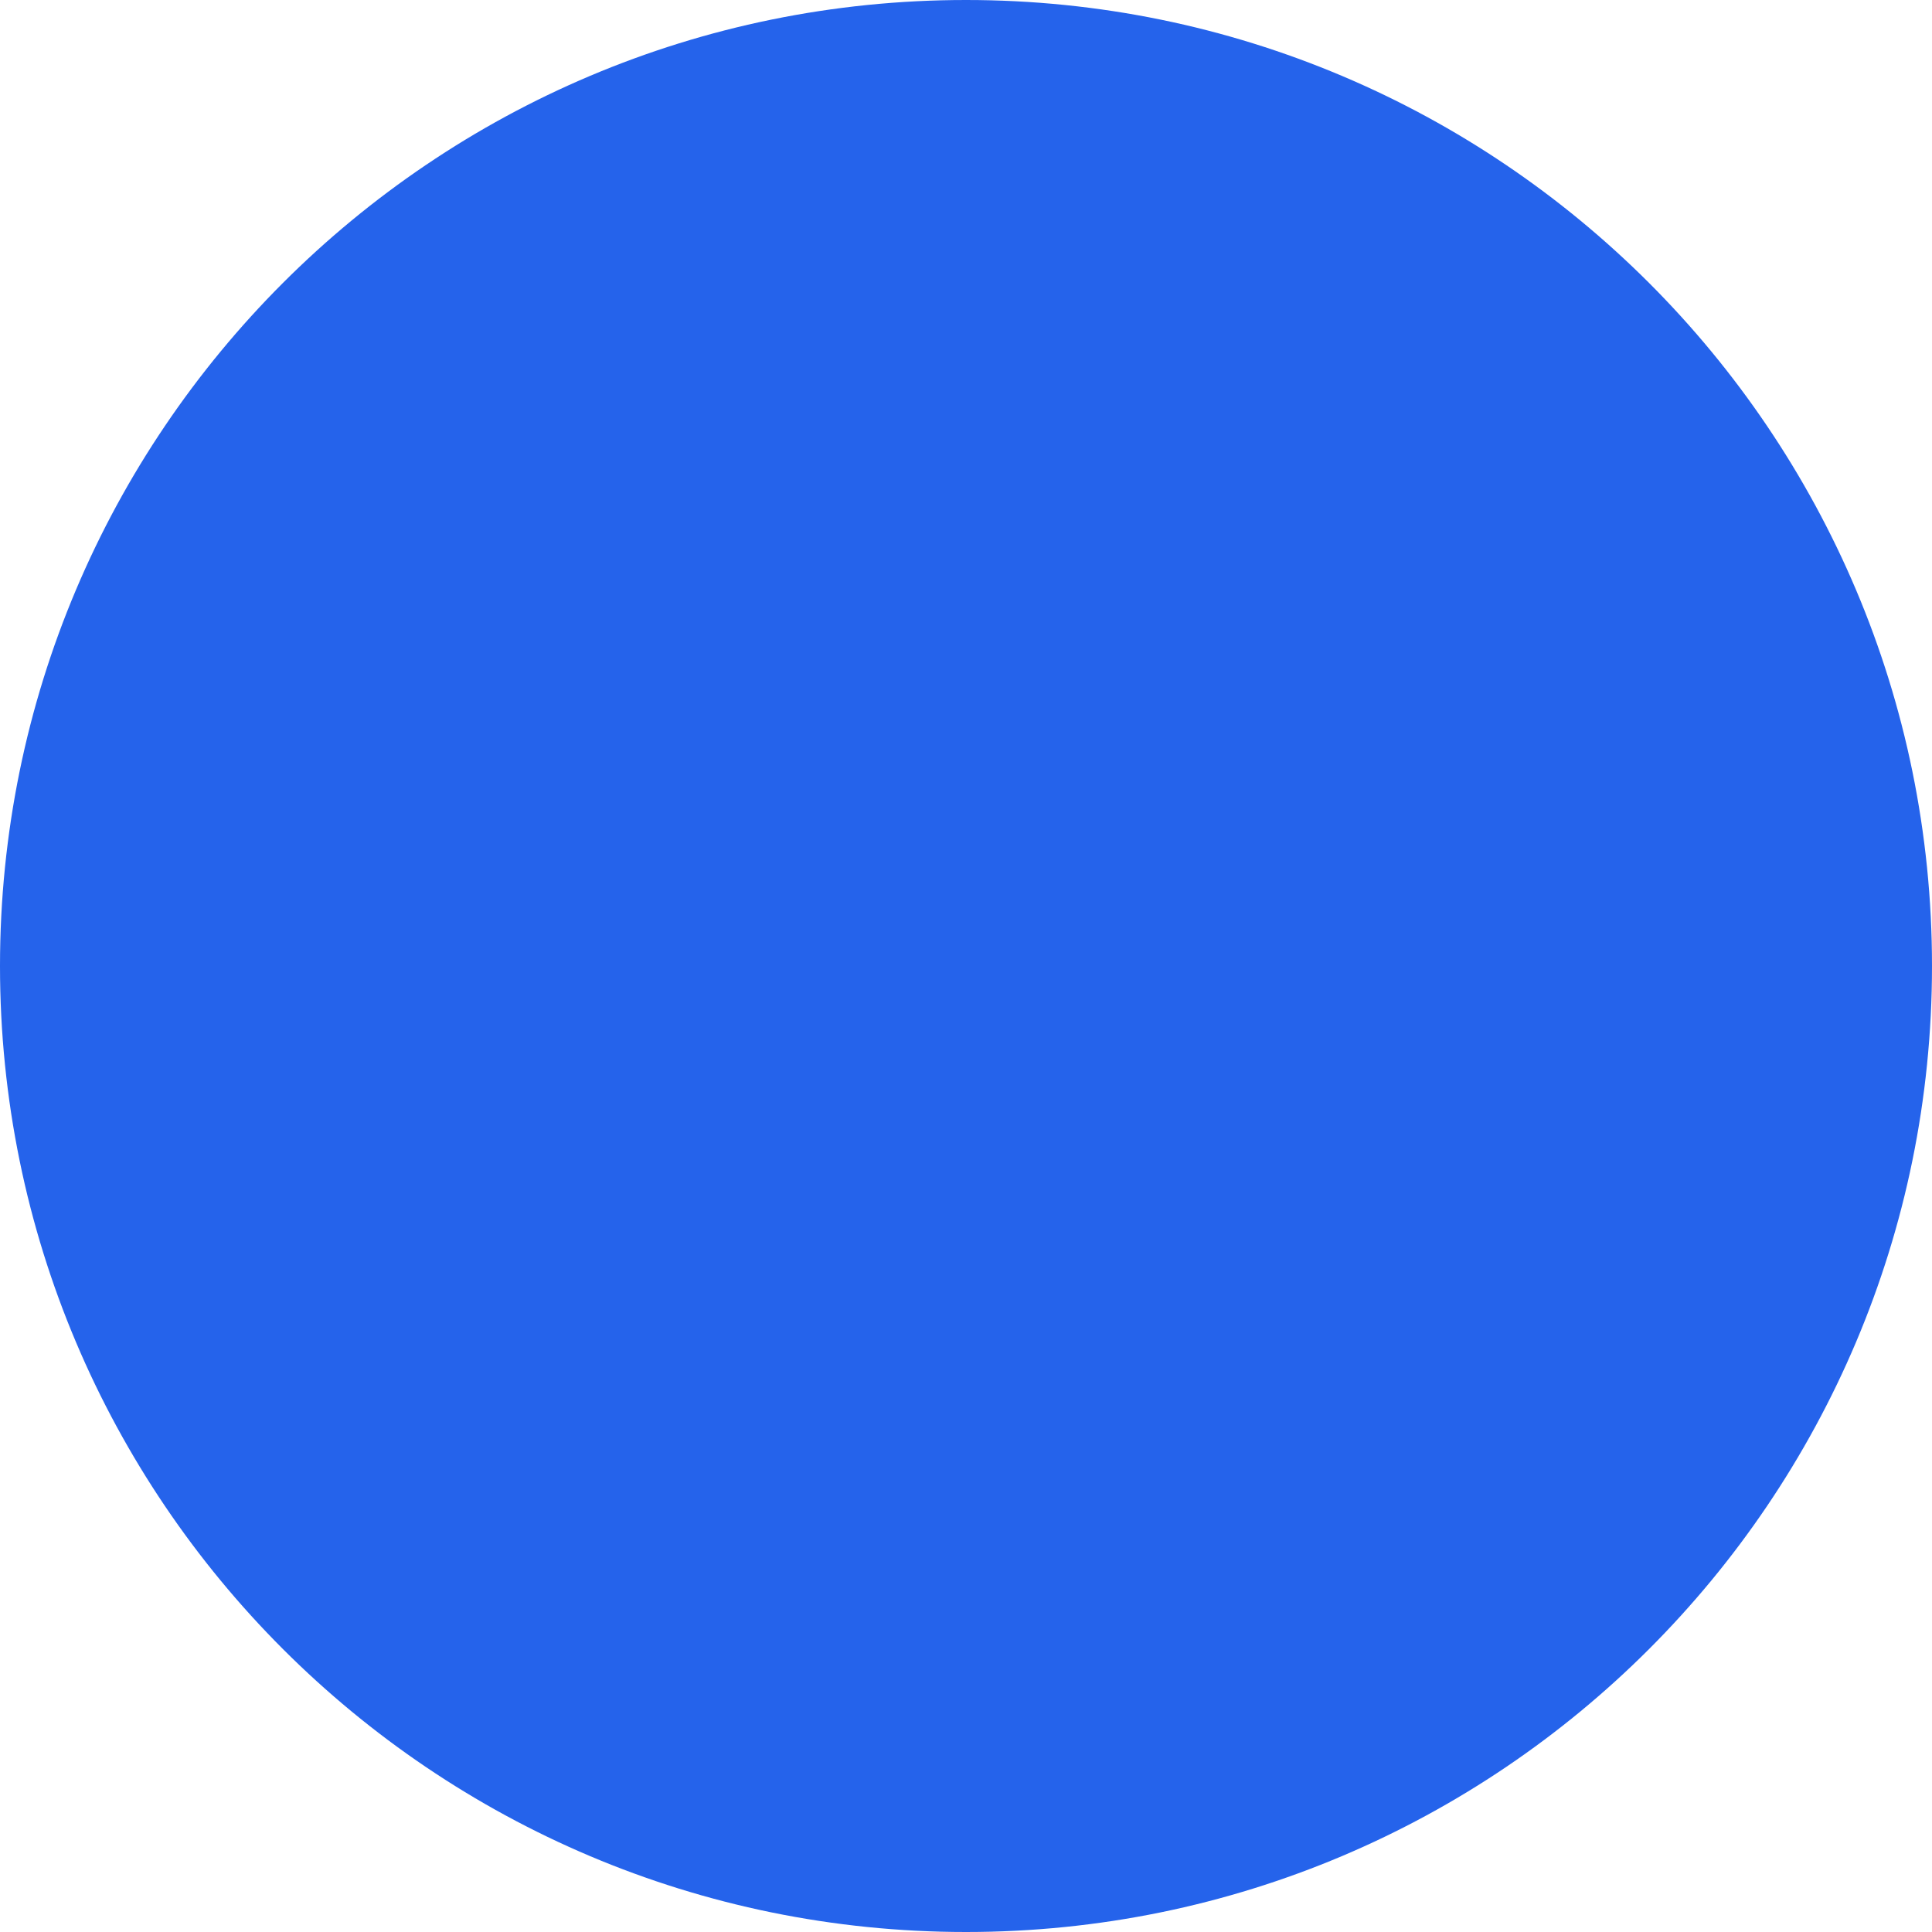
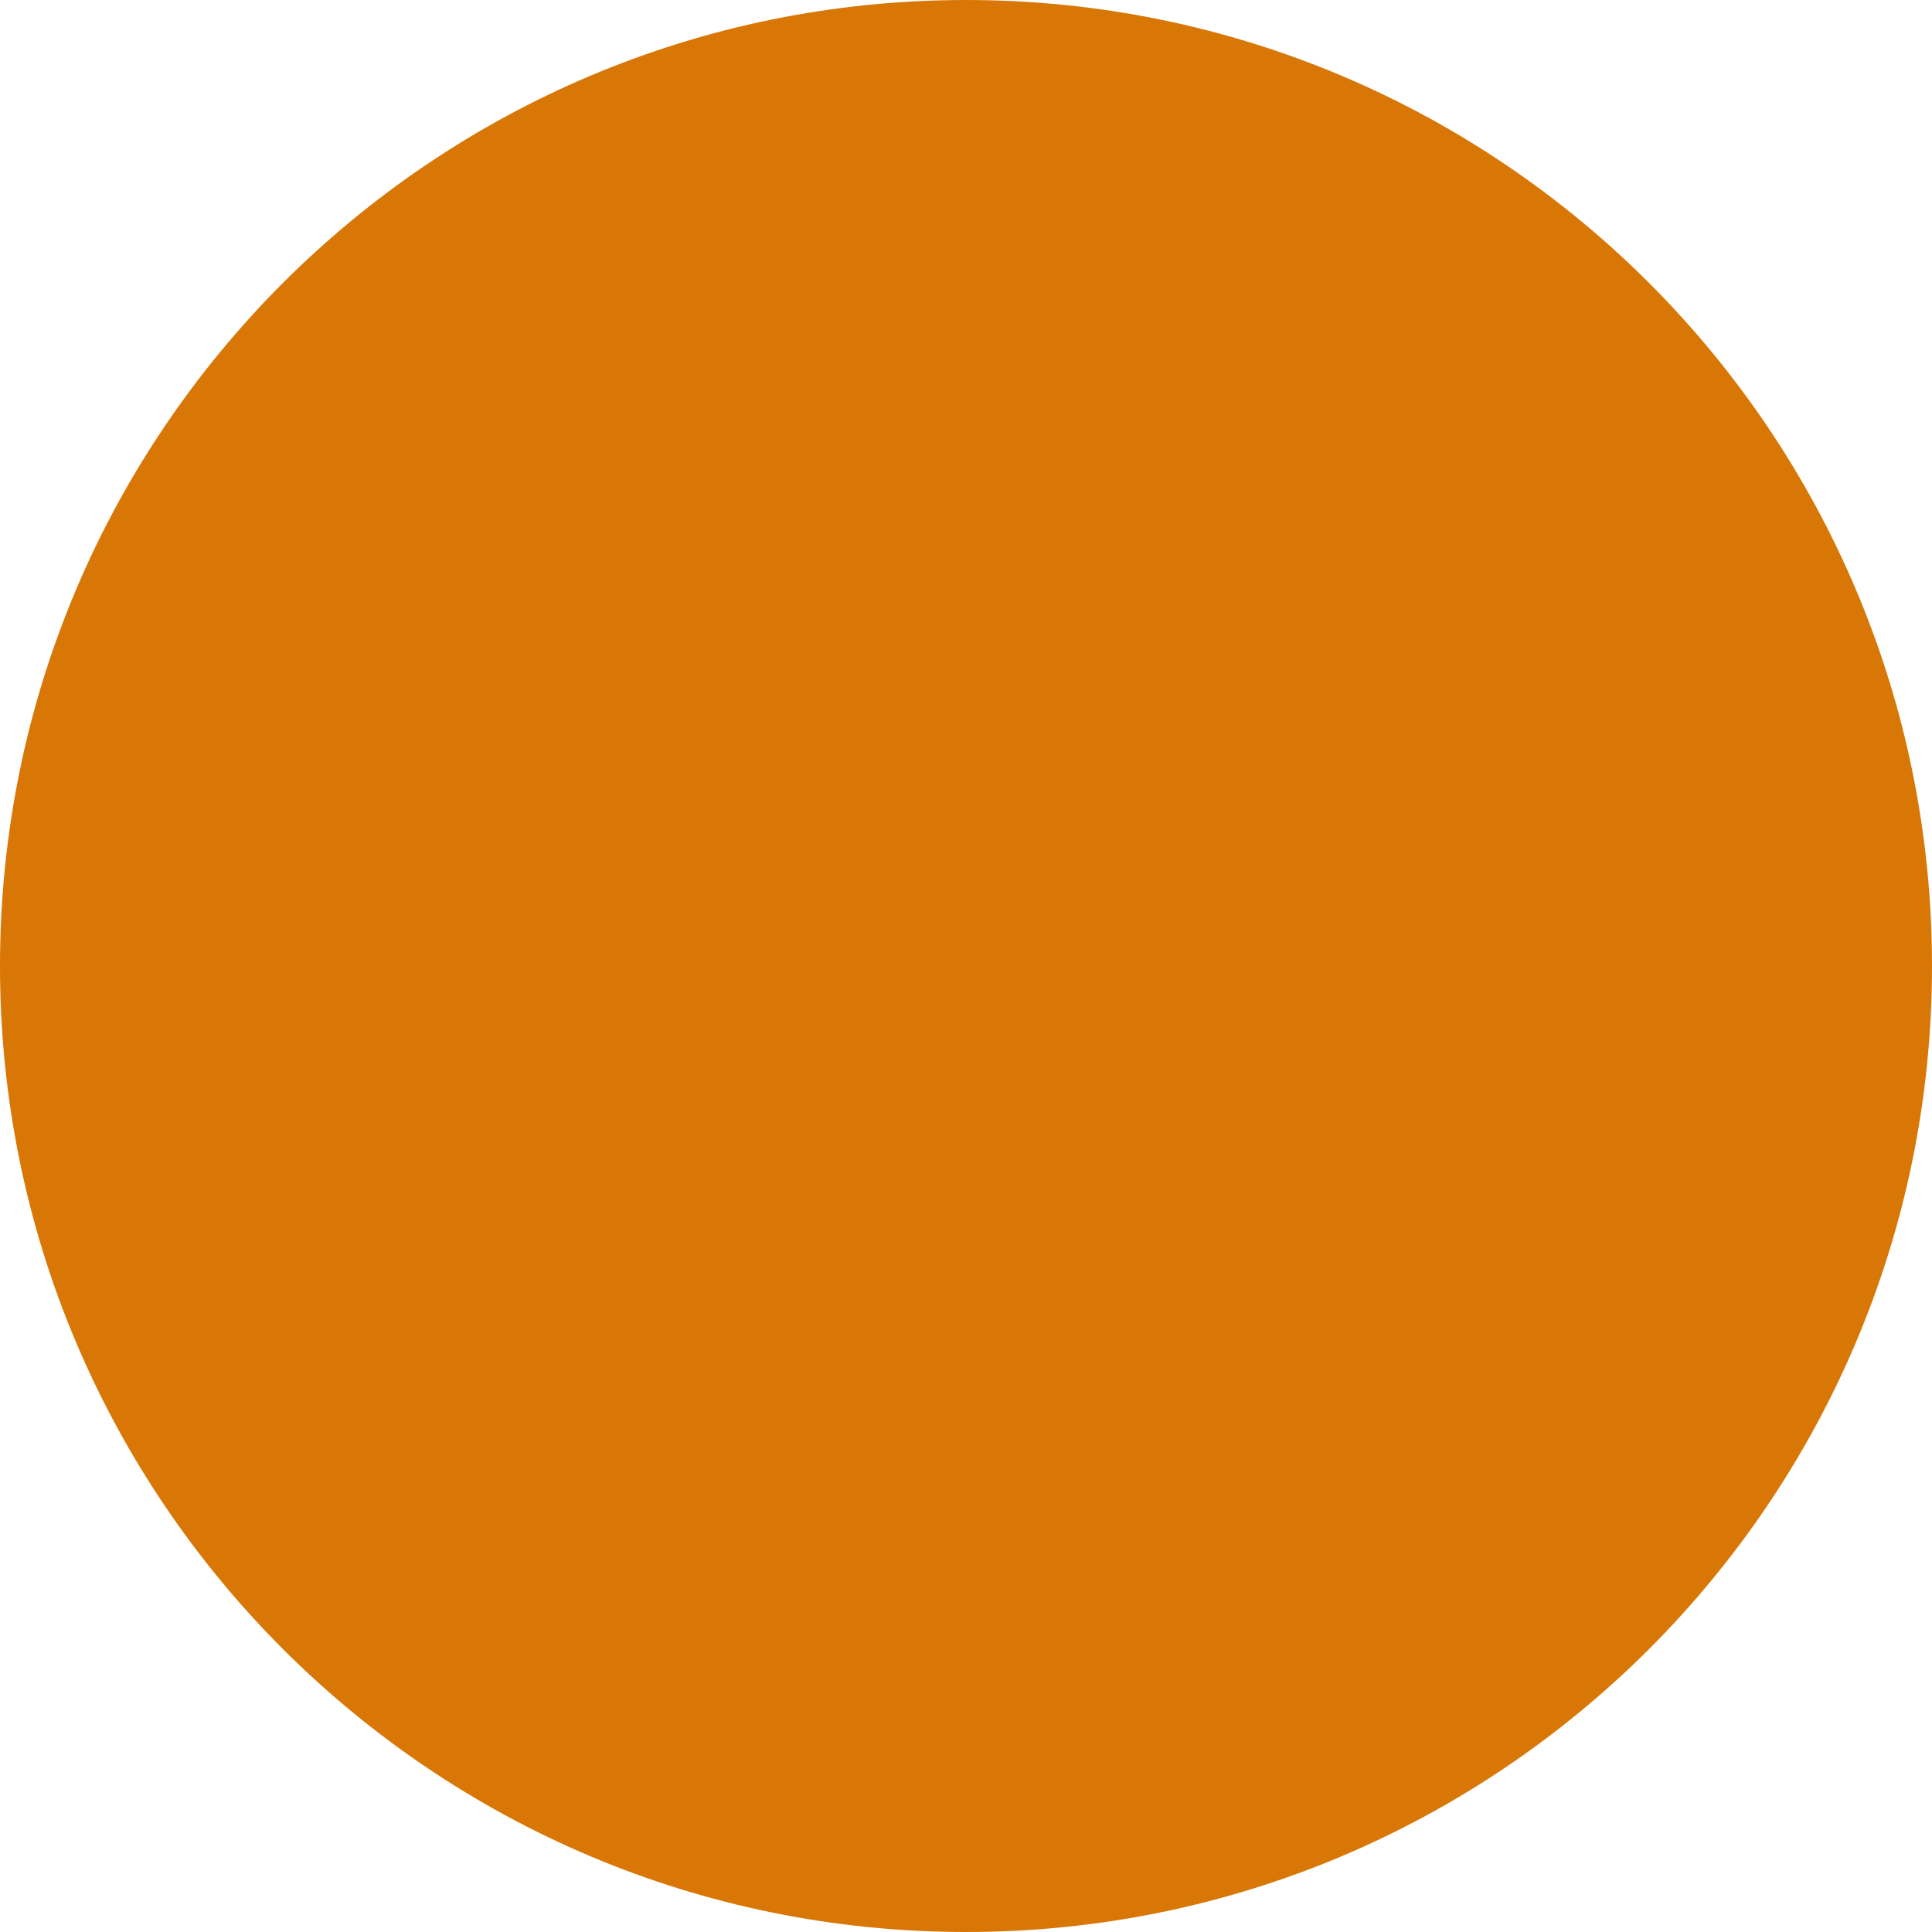
<svg xmlns="http://www.w3.org/2000/svg" preserveAspectRatio="none" overflow="visible" style="display: block;" width="6" height="6" viewBox="0 0 6 6" fill="none">
-   <circle id="Status dot" cx="3" cy="3" r="3" fill="#2563EB" />
+   <circle id="Status dot" cx="3" cy="3" r="3" fill="#D97706" />
</svg>
